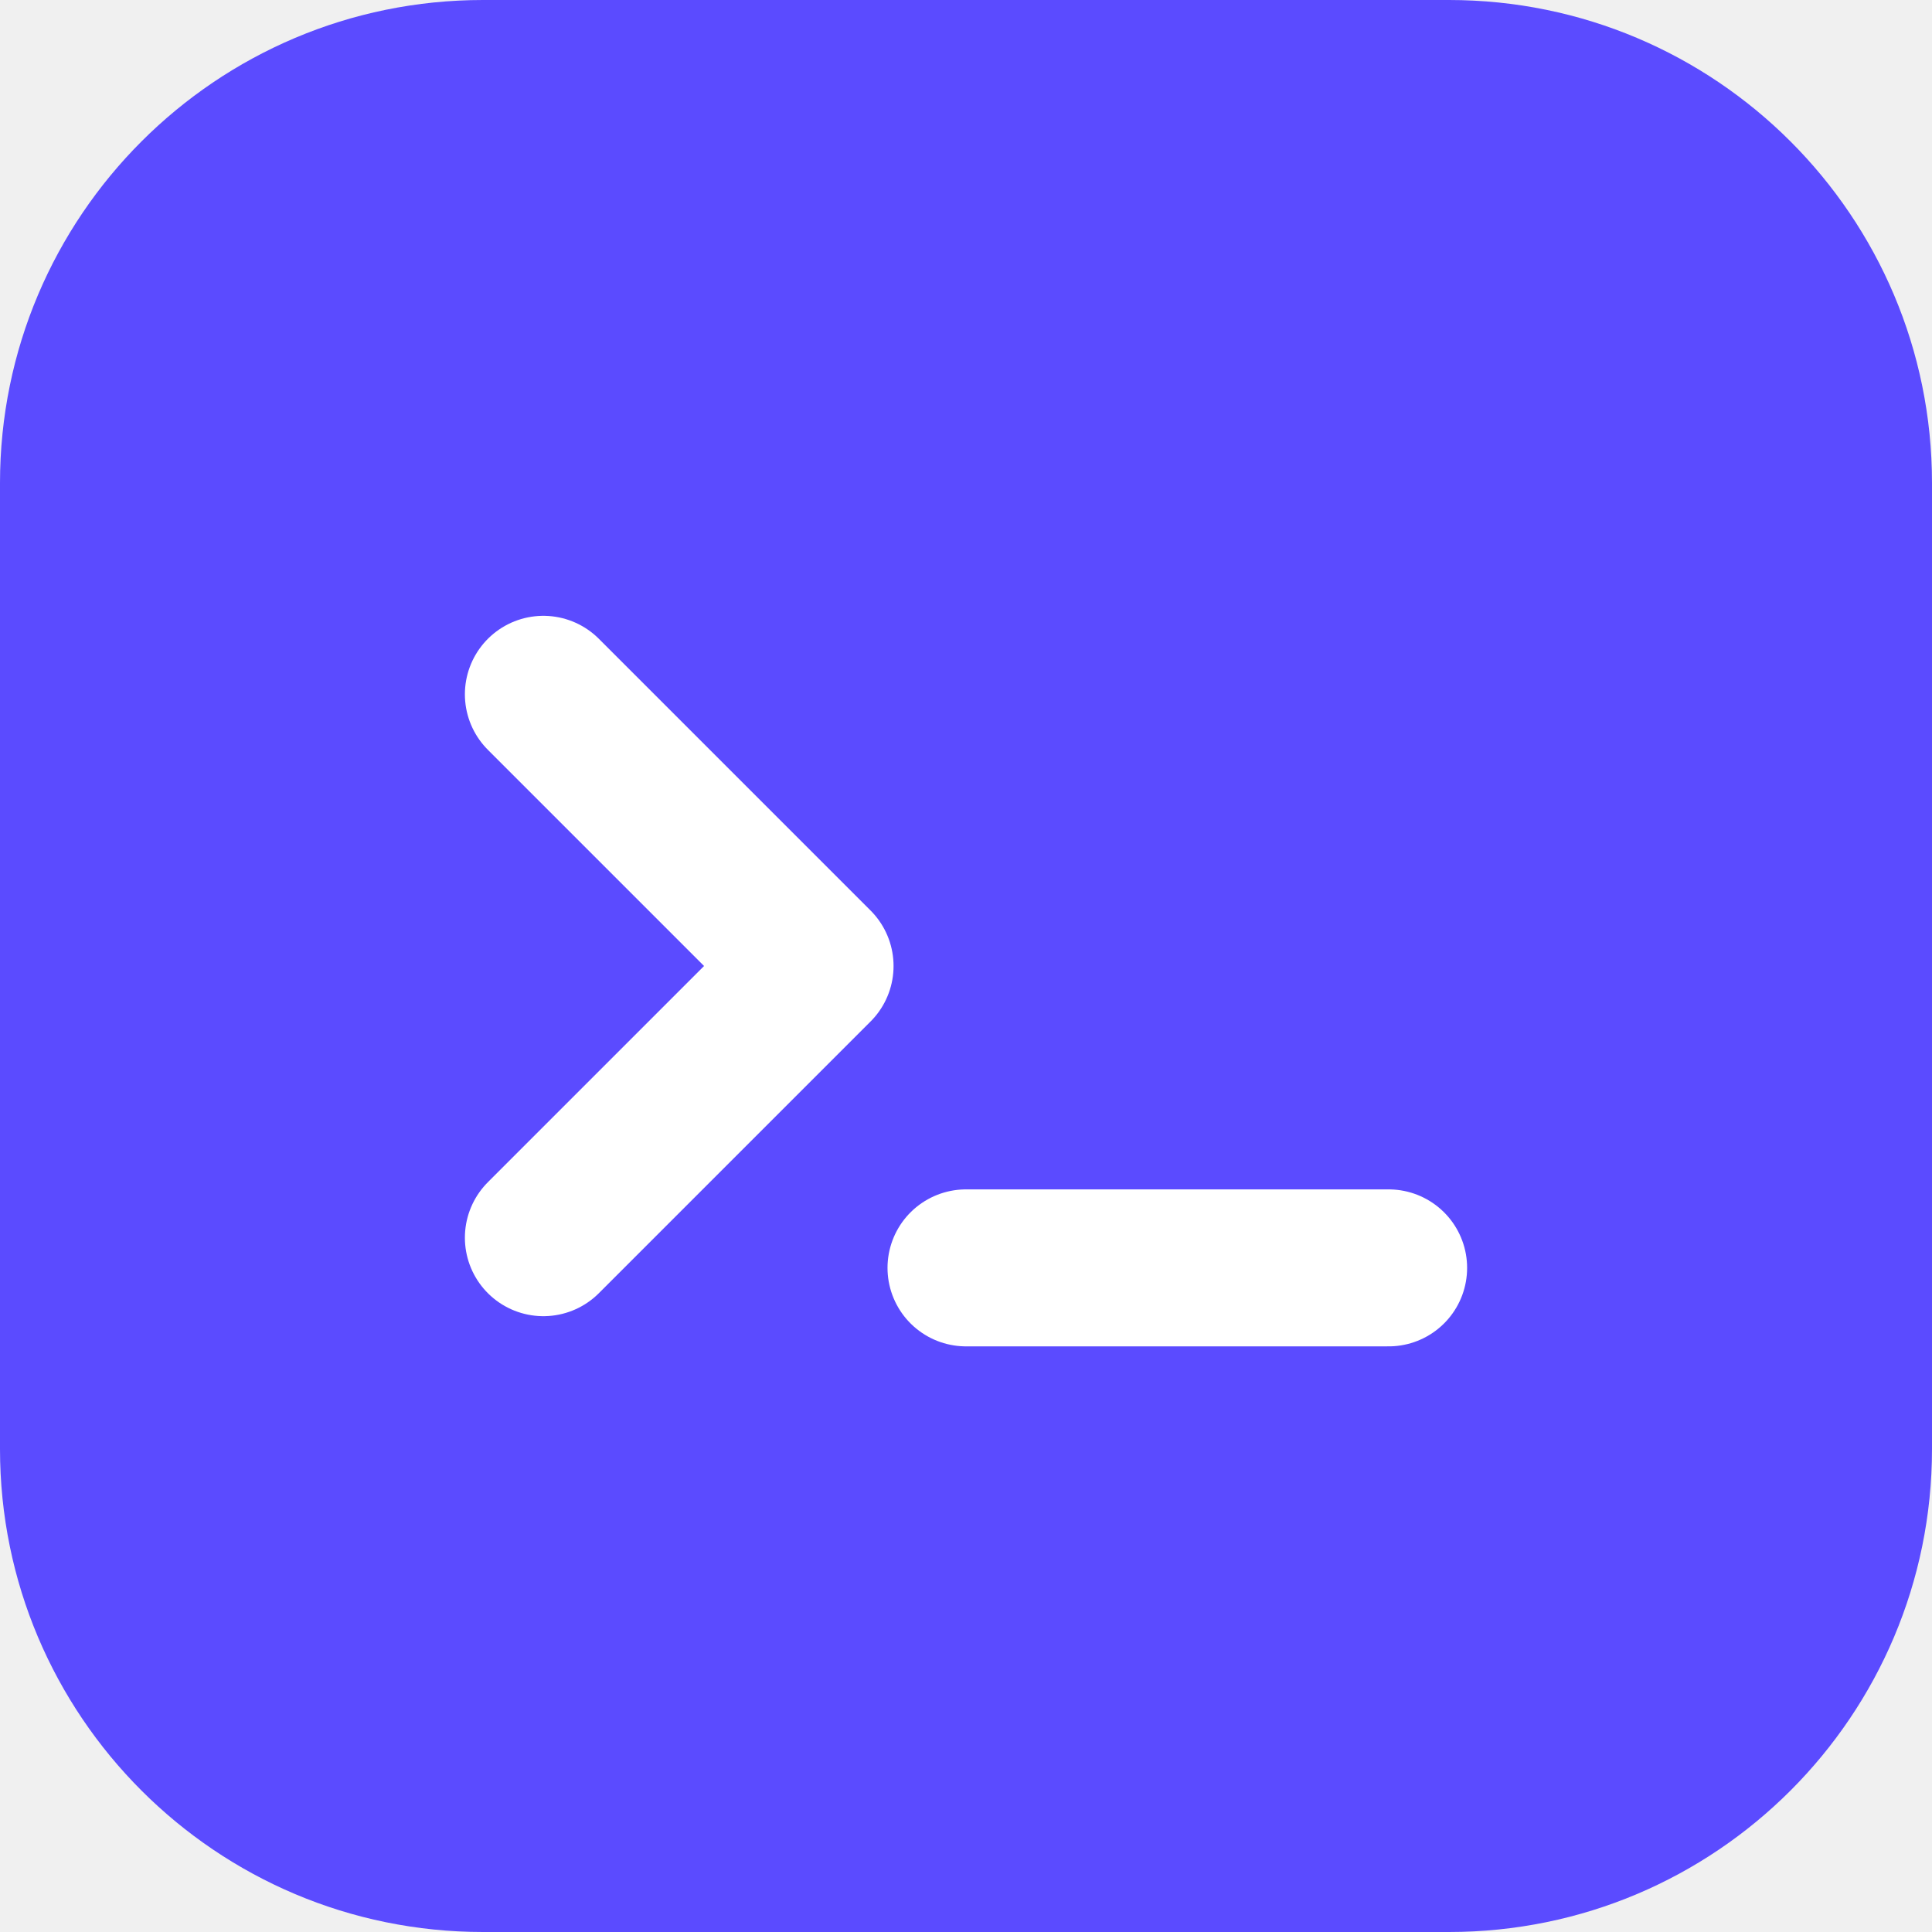
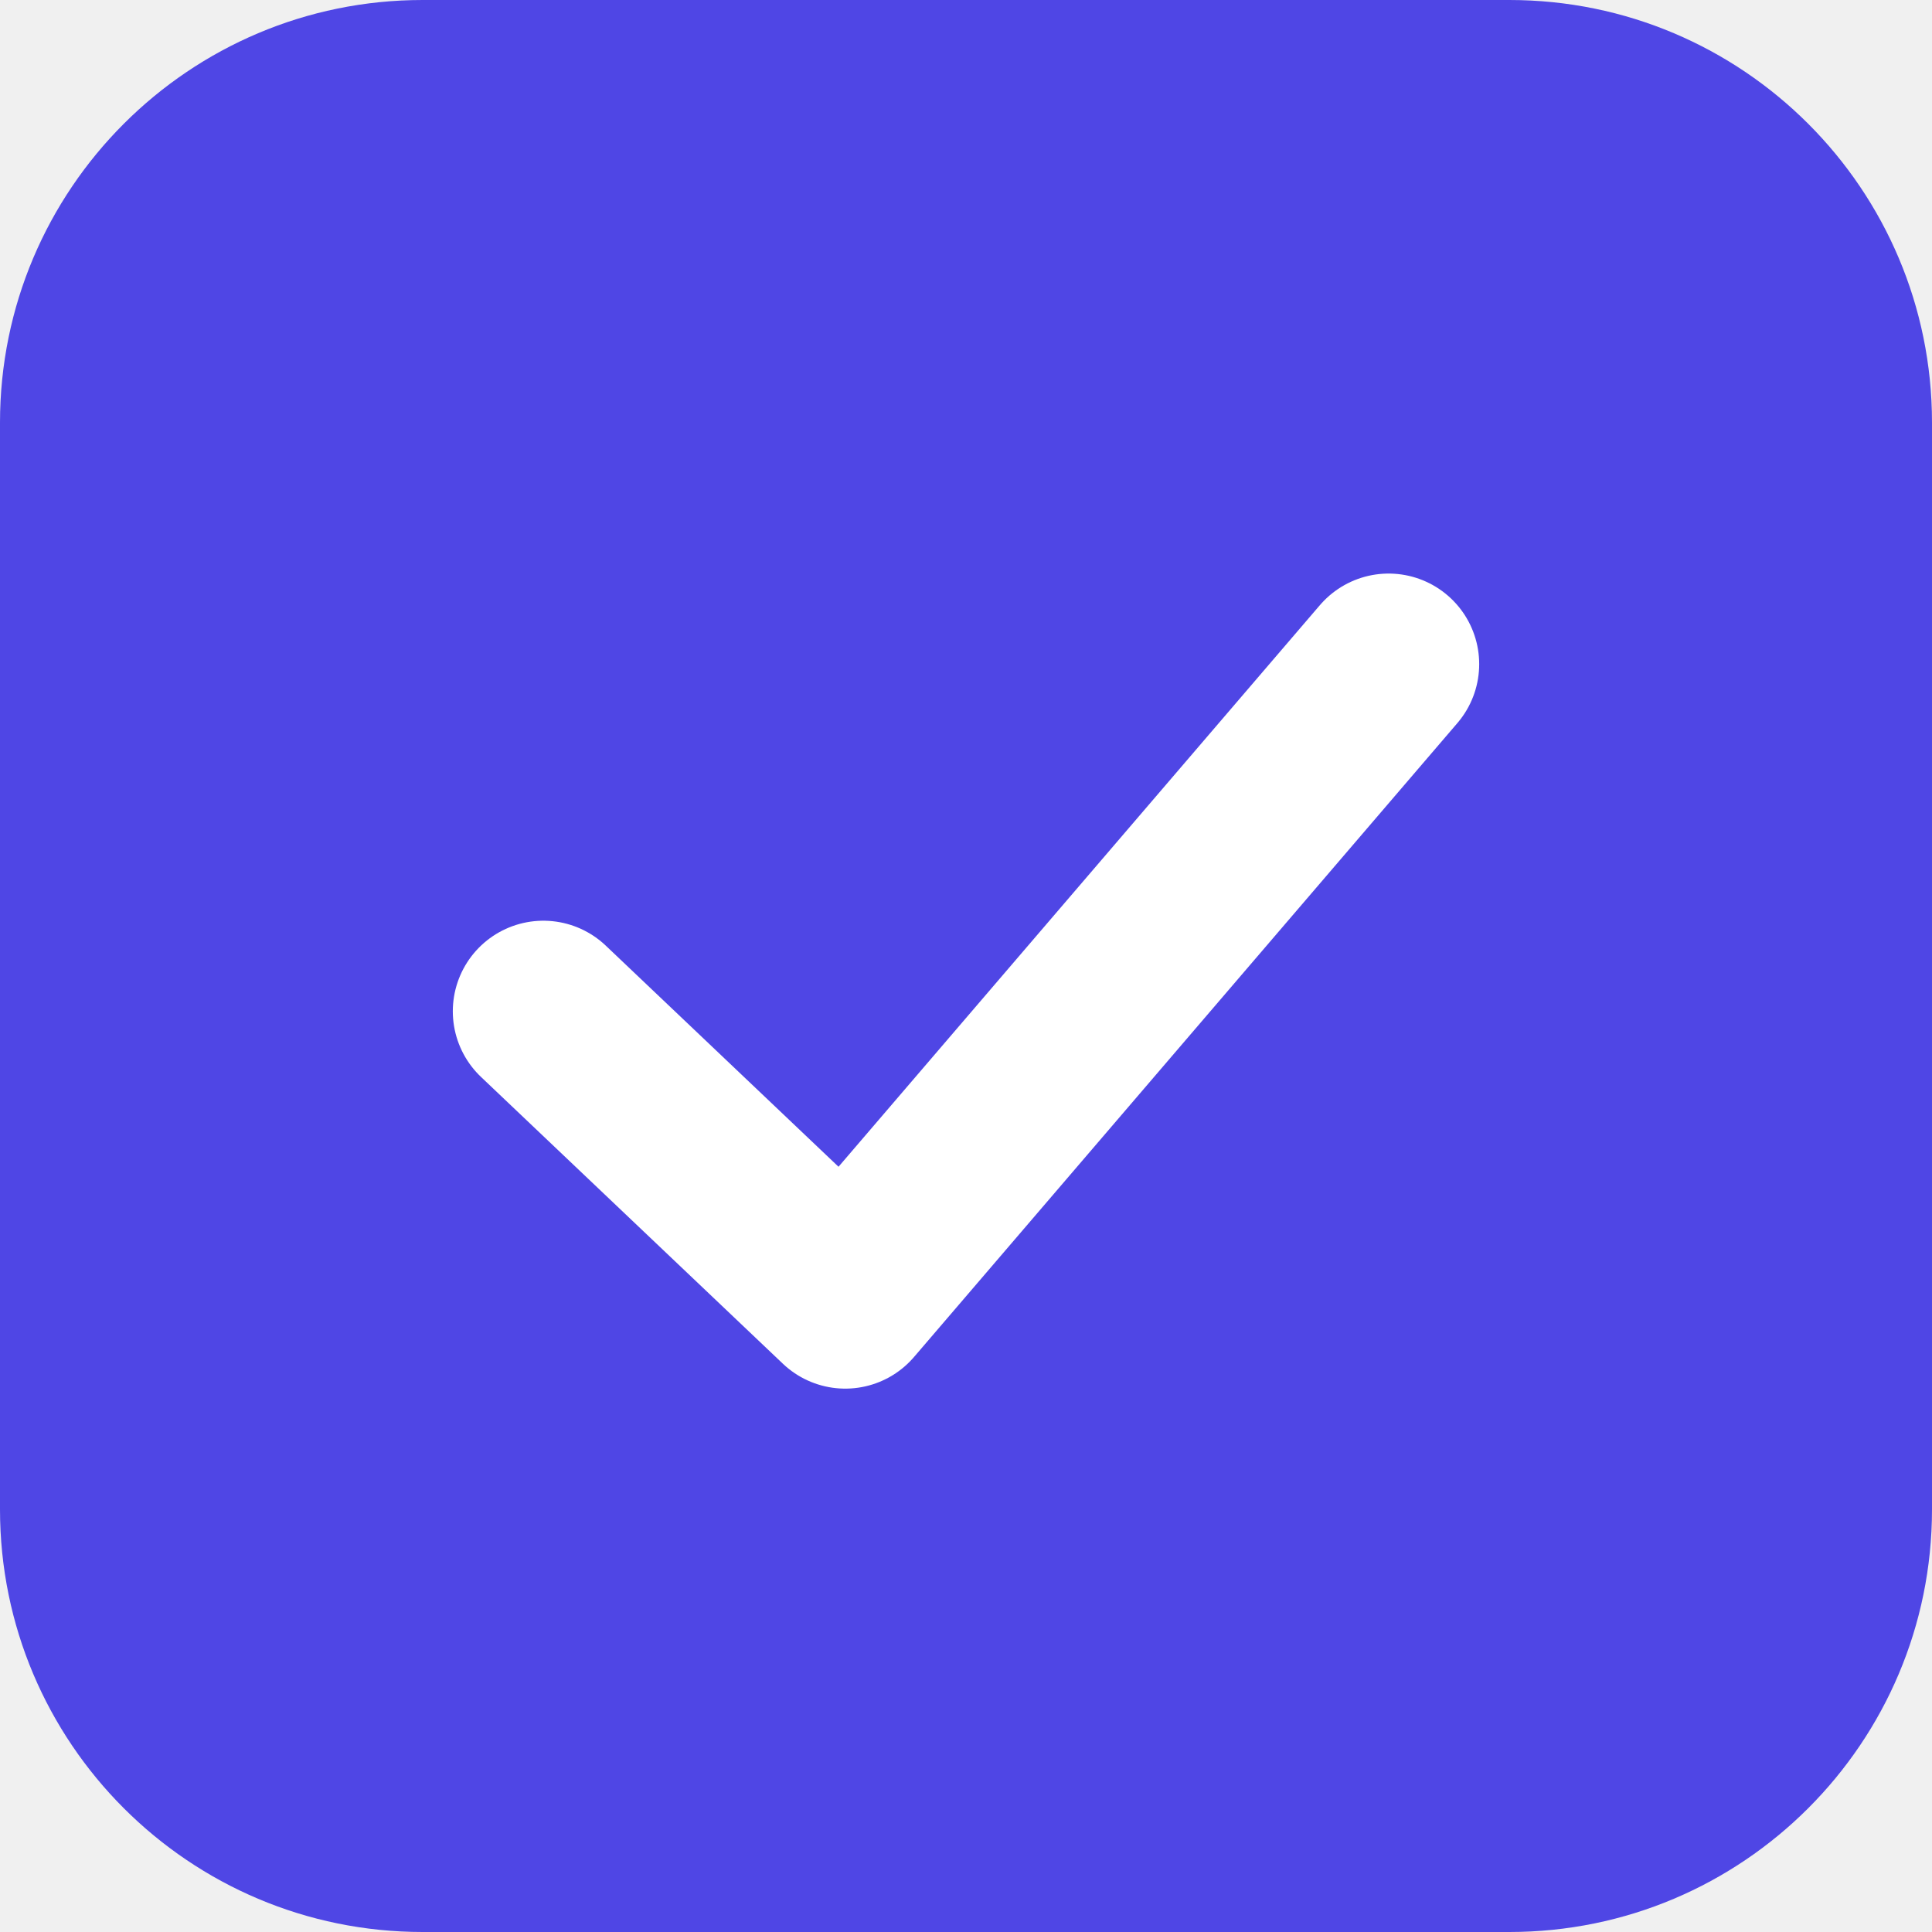
<svg xmlns="http://www.w3.org/2000/svg" viewBox="0 0 32 32">
-   <rect width="32" height="32" rx="8" fill="#5b4bff" />
-   <path d="M9 11.5 13.5 16 9 20.5M16 21h7" fill="none" stroke="#fff" stroke-width="2.6" stroke-linecap="round" stroke-linejoin="round" />
+   <rect width="32" height="32" rx="7" fill="#4f46e5" />
+   <path d="M9 16.75 14 21.5l9-10.5" fill="none" stroke="#fff" stroke-width="3" stroke-linecap="round" stroke-linejoin="round" />
</svg>
